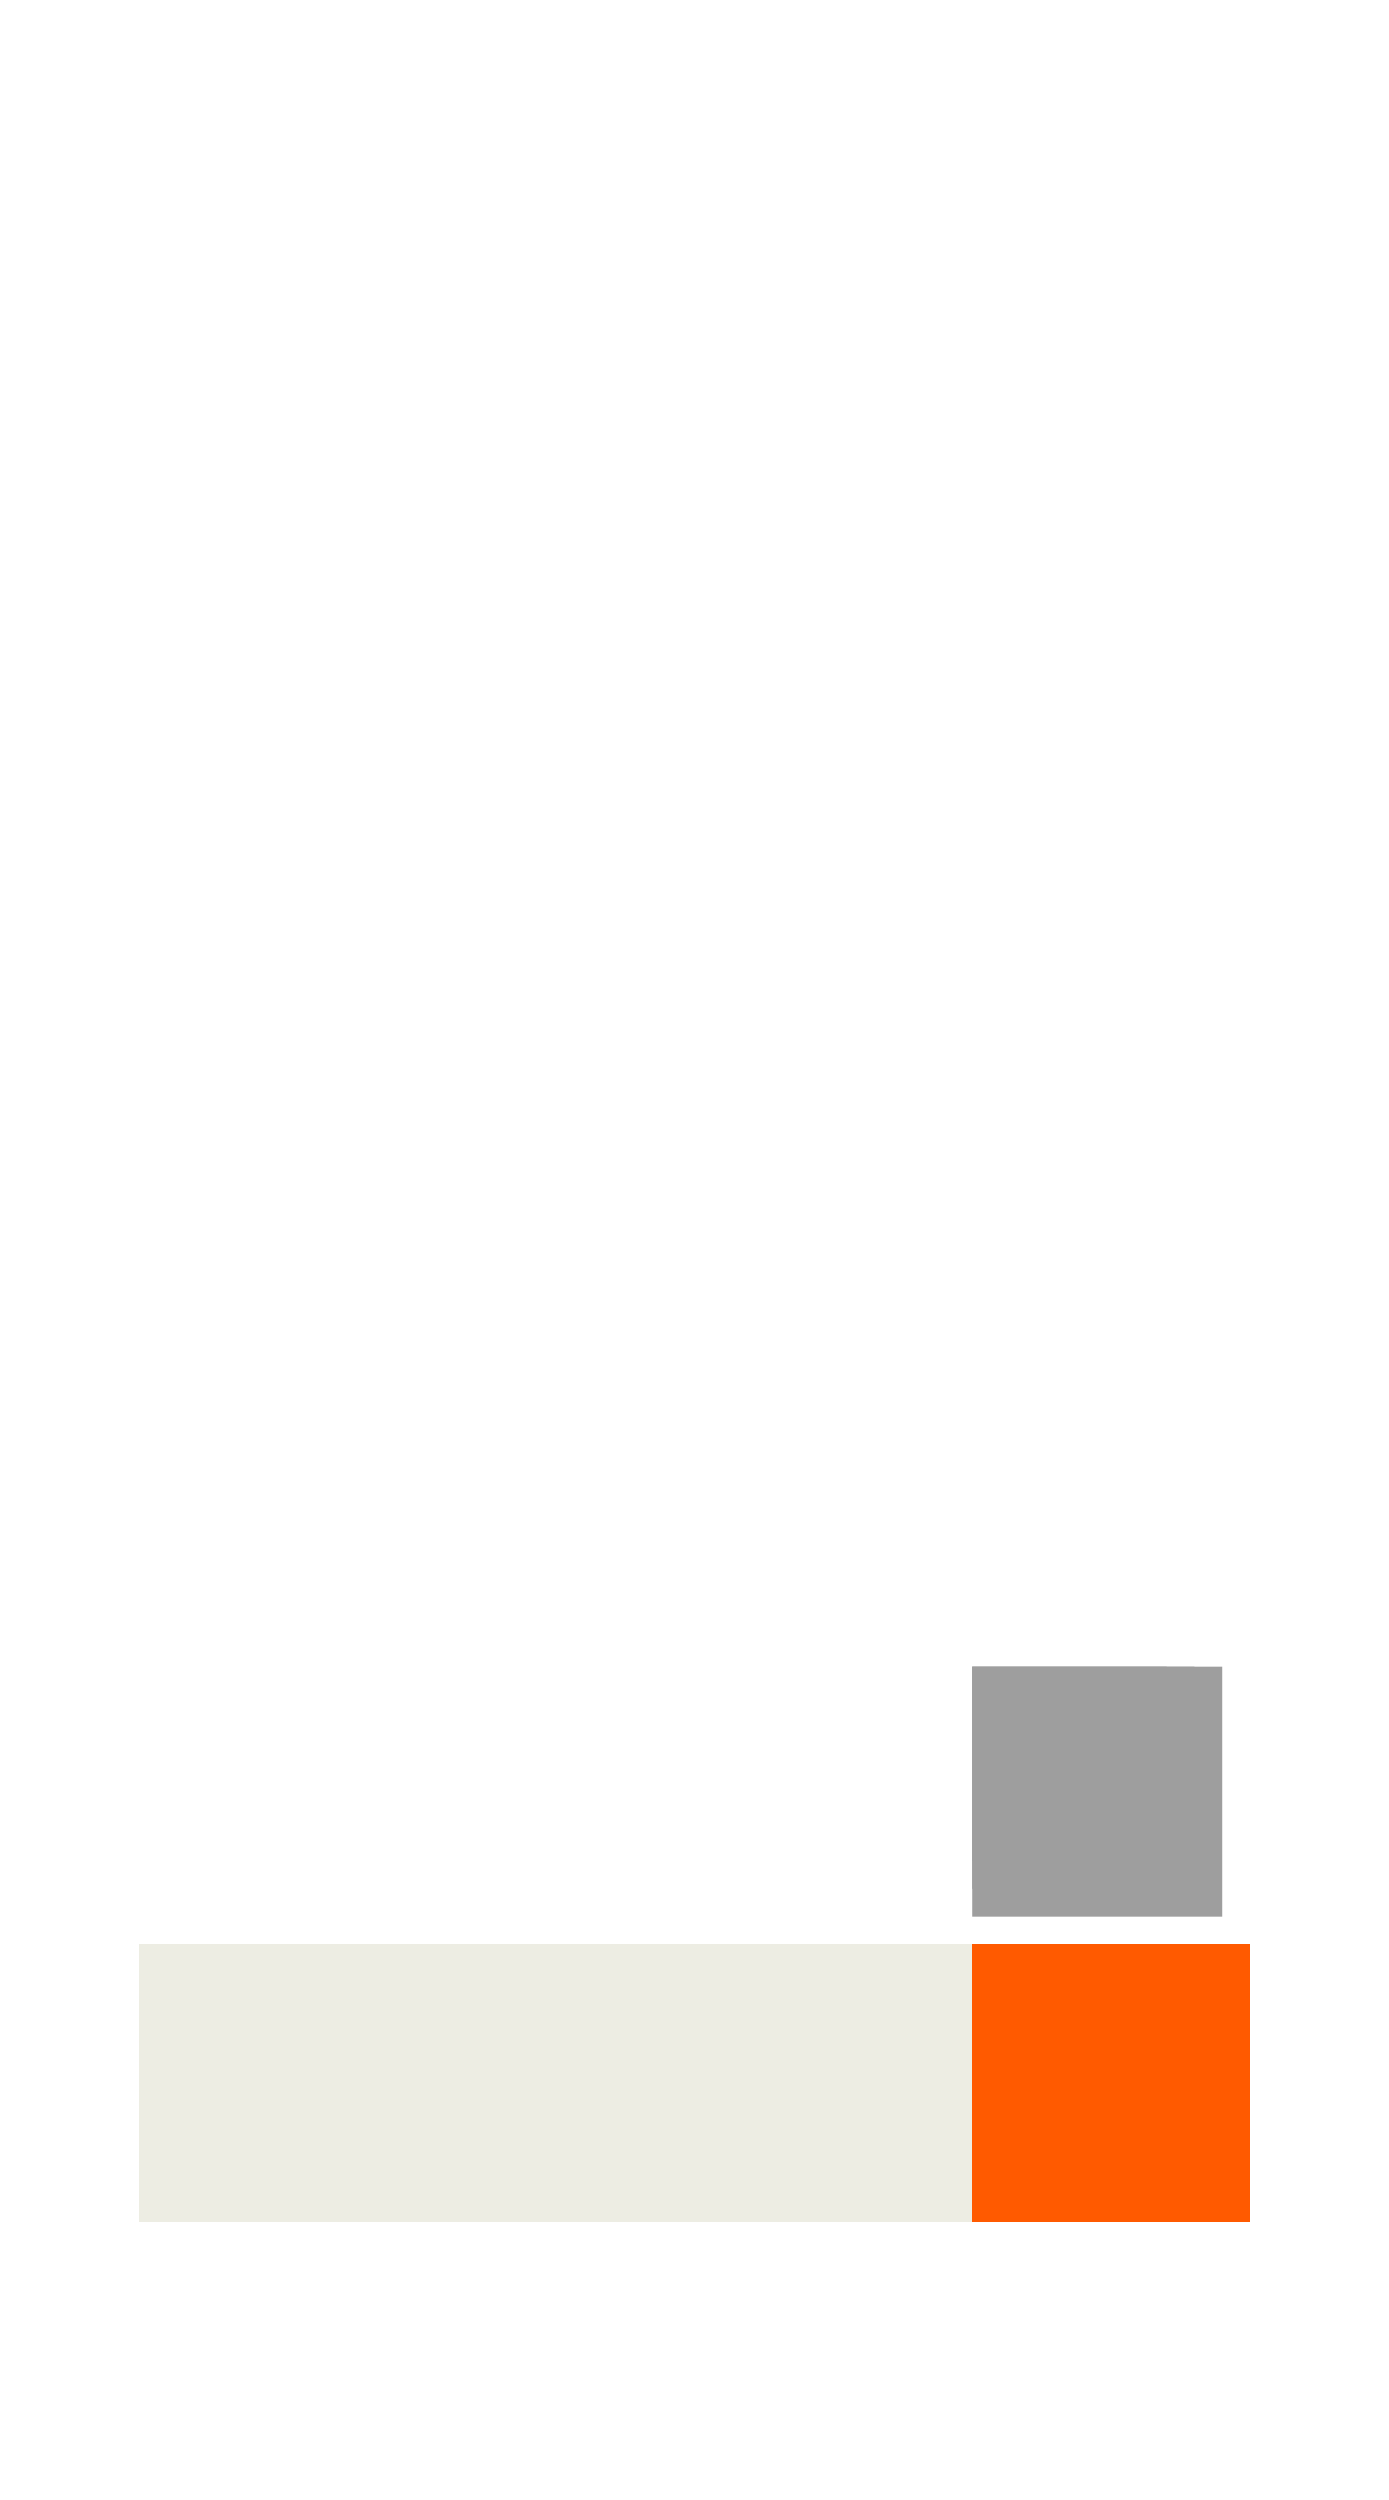
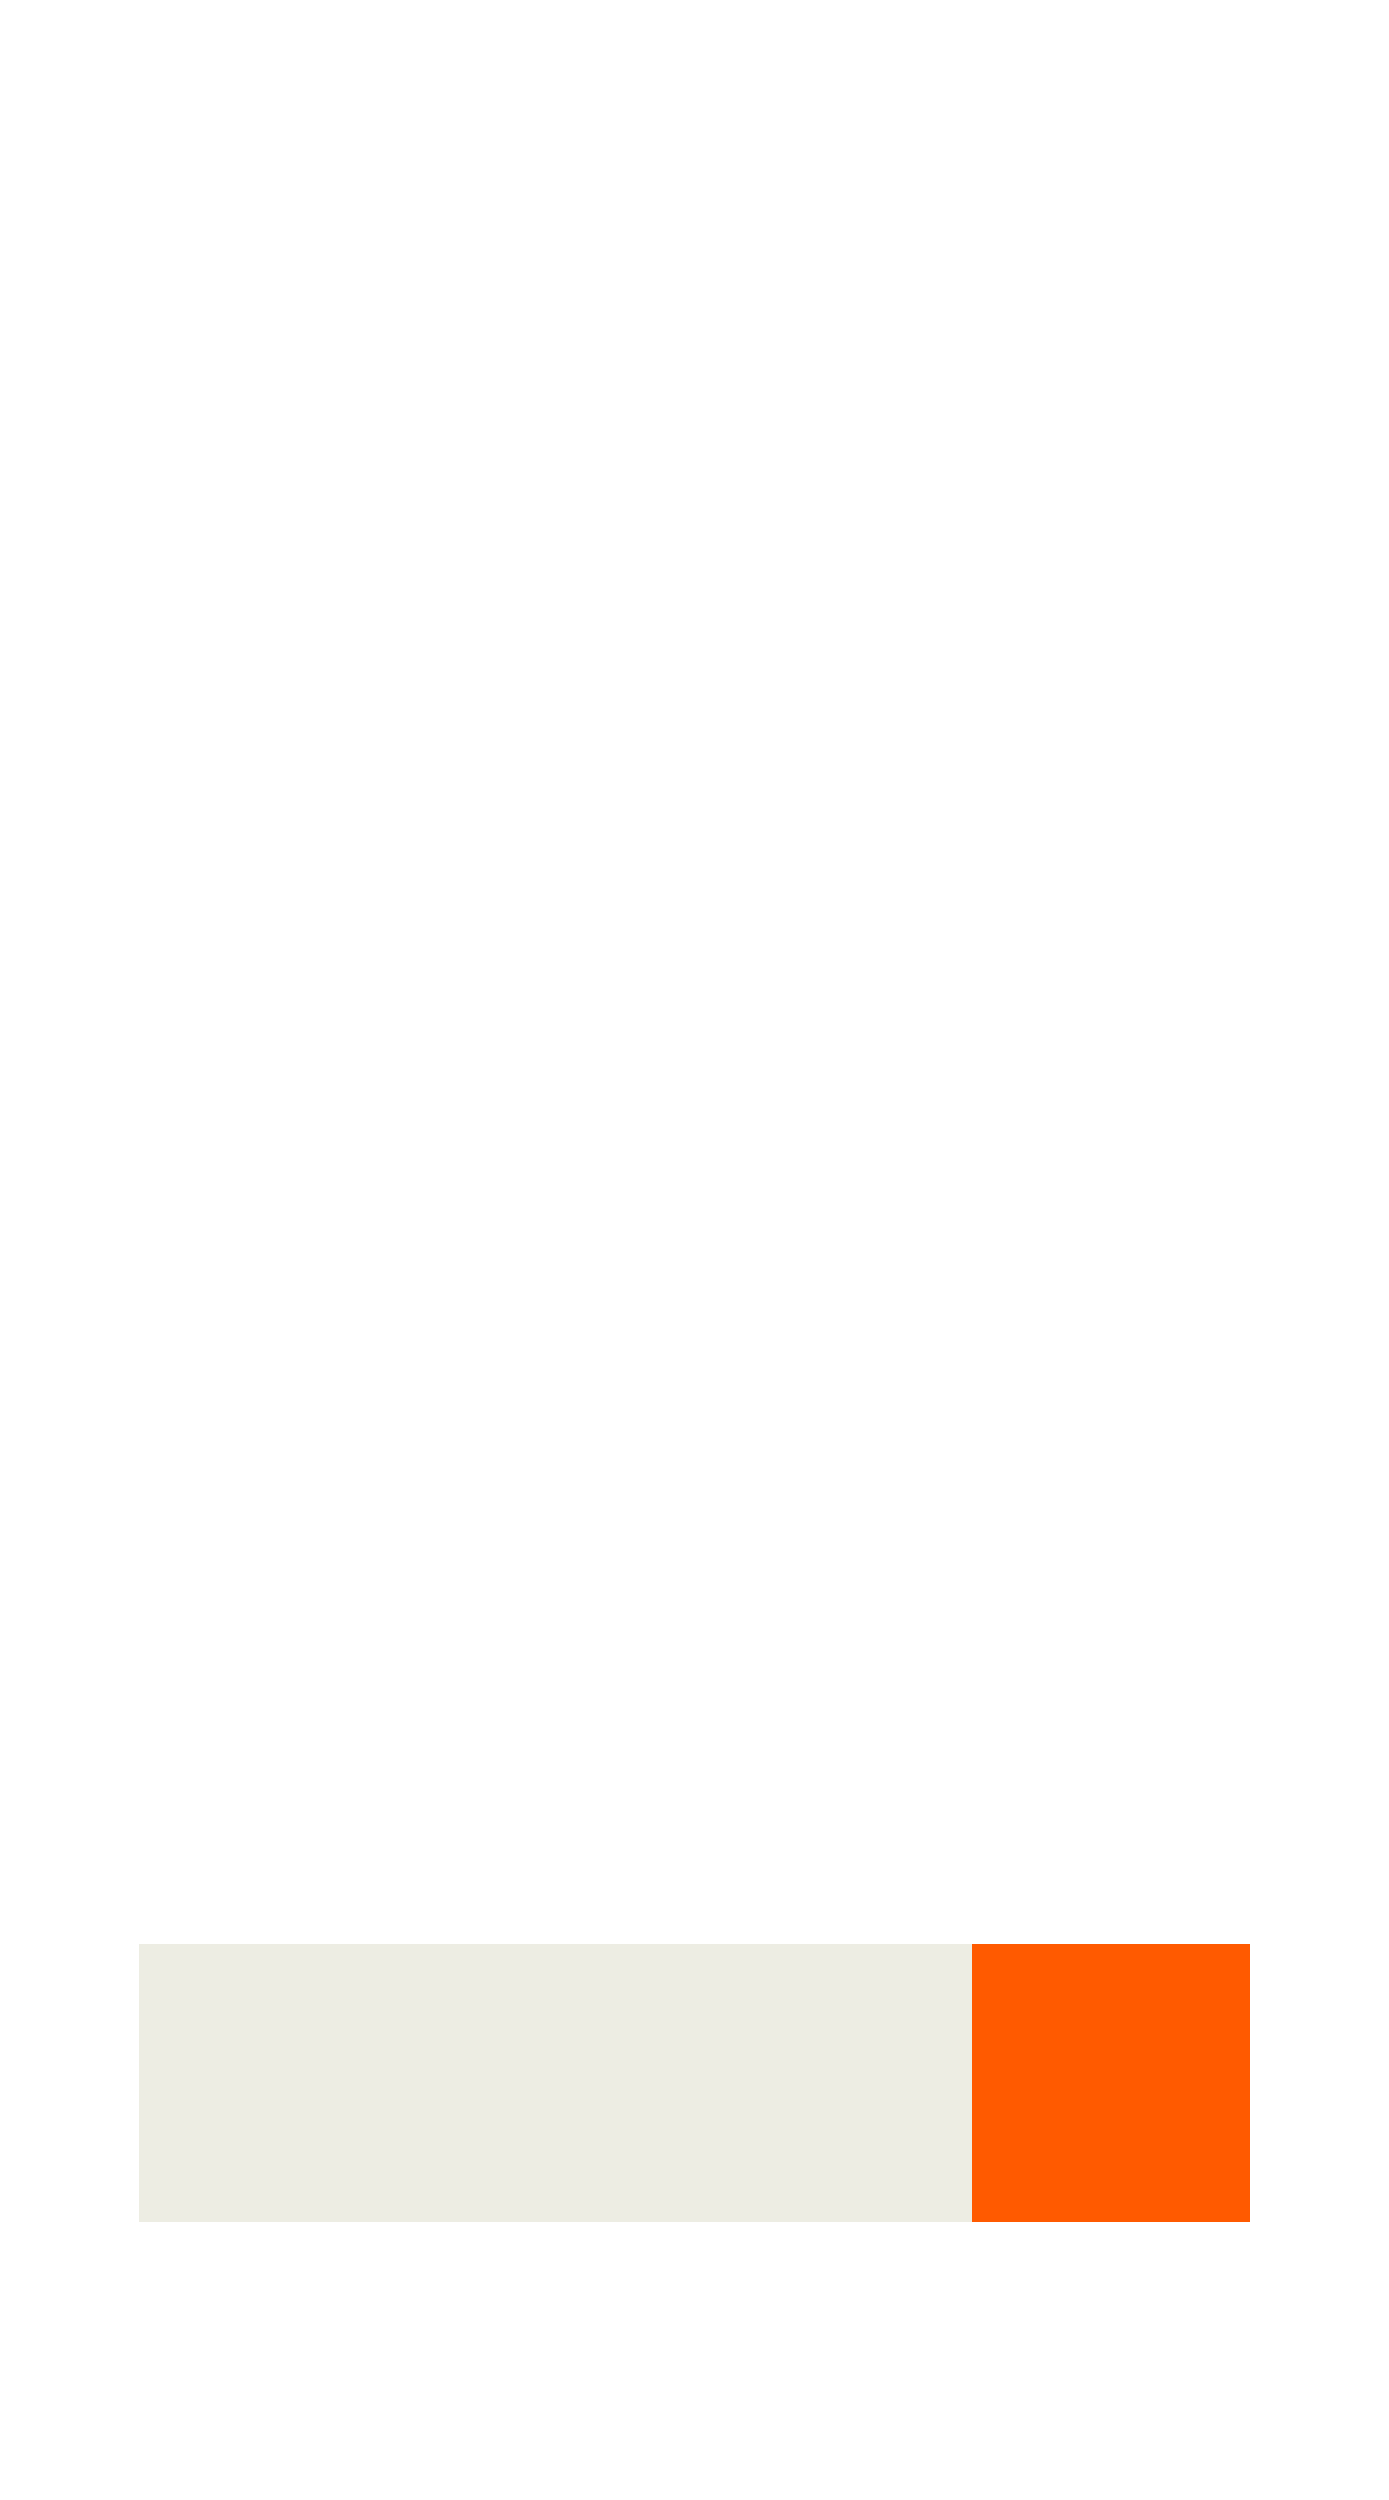
- <svg xmlns="http://www.w3.org/2000/svg" viewBox="0 0 5 9" width="5" height="9">
+ <svg xmlns="http://www.w3.org/2000/svg" viewBox="0 0 5 9" width="100%" height="100%">
  <g shape-rendering="crispEdges">
    <rect x="0.5" y="7" width="3" height="1" fill="#EDEDE3" />
-     <rect x="3.5" y="7" width="1" height="1" fill="#FF5A00" />
+     <rect x="3.5" y="7" width="1" height="1" fill="#FF5A00">
+       <animate attributeName="fill" values="#E03A00;#FF7A1A;#E03A00" dur="1.6s" repeatCount="indefinite" />
+       <animate attributeName="opacity" values="0.85;1;0.85" dur="1.6s" repeatCount="indefinite" />
+     </rect>
  </g>
-   <g fill="#9E9E9E" shape-rendering="auto">
-     <rect x="3.5" y="6" width="0.9" height="0.9" />
-     <rect x="3.5" y="6" width="0.8" height="0.8" />
-     <rect x="3.5" y="6" width="0.7" height="0.7" />
-   </g>
+   <rect x="3.5" y="6" width="0.9" height="0.9" fill="#9E9E9E" opacity="0" shape-rendering="auto">
+     <animate attributeName="opacity" values="0;0.85;0.8;0.5;0" keyTimes="0;0.12;0.55;0.85;1" dur="2.7s" begin="-0.2s" repeatCount="indefinite" />
+     <animateTransform attributeName="transform" type="translate" calcMode="discrete" values="0 0;0.2 -1.2;-0.3 -2.4;0.5 -3.6;0 -4.8;0.7 -6" dur="2.7s" begin="-0.2s" repeatCount="indefinite" />
+   </rect>
+   <rect x="3.5" y="6" width="0.8" height="0.8" fill="#B0B0B0" opacity="0" shape-rendering="auto">
+     <animate attributeName="opacity" values="0;0.85;0.8;0.5;0" keyTimes="0;0.12;0.55;0.85;1" dur="2.7s" begin="-1.1s" repeatCount="indefinite" />
+     <animateTransform attributeName="transform" type="translate" calcMode="discrete" values="0 0;0.2 -1.2;-0.3 -2.4;0.5 -3.6;0 -4.8;0.7 -6" dur="2.7s" begin="-1.1s" repeatCount="indefinite" />
+   </rect>
+   <rect x="3.5" y="6" width="0.7" height="0.7" fill="#C4C4C4" opacity="0" shape-rendering="auto">
+     <animate attributeName="opacity" values="0;0.85;0.8;0.5;0" keyTimes="0;0.12;0.55;0.85;1" dur="2.7s" begin="-2.0s" repeatCount="indefinite" />
+     <animateTransform attributeName="transform" type="translate" calcMode="discrete" values="0 0;0.2 -1.2;-0.3 -2.4;0.5 -3.6;0 -4.8;0.7 -6" dur="2.7s" begin="-2.0s" repeatCount="indefinite" />
+   </rect>
</svg>
